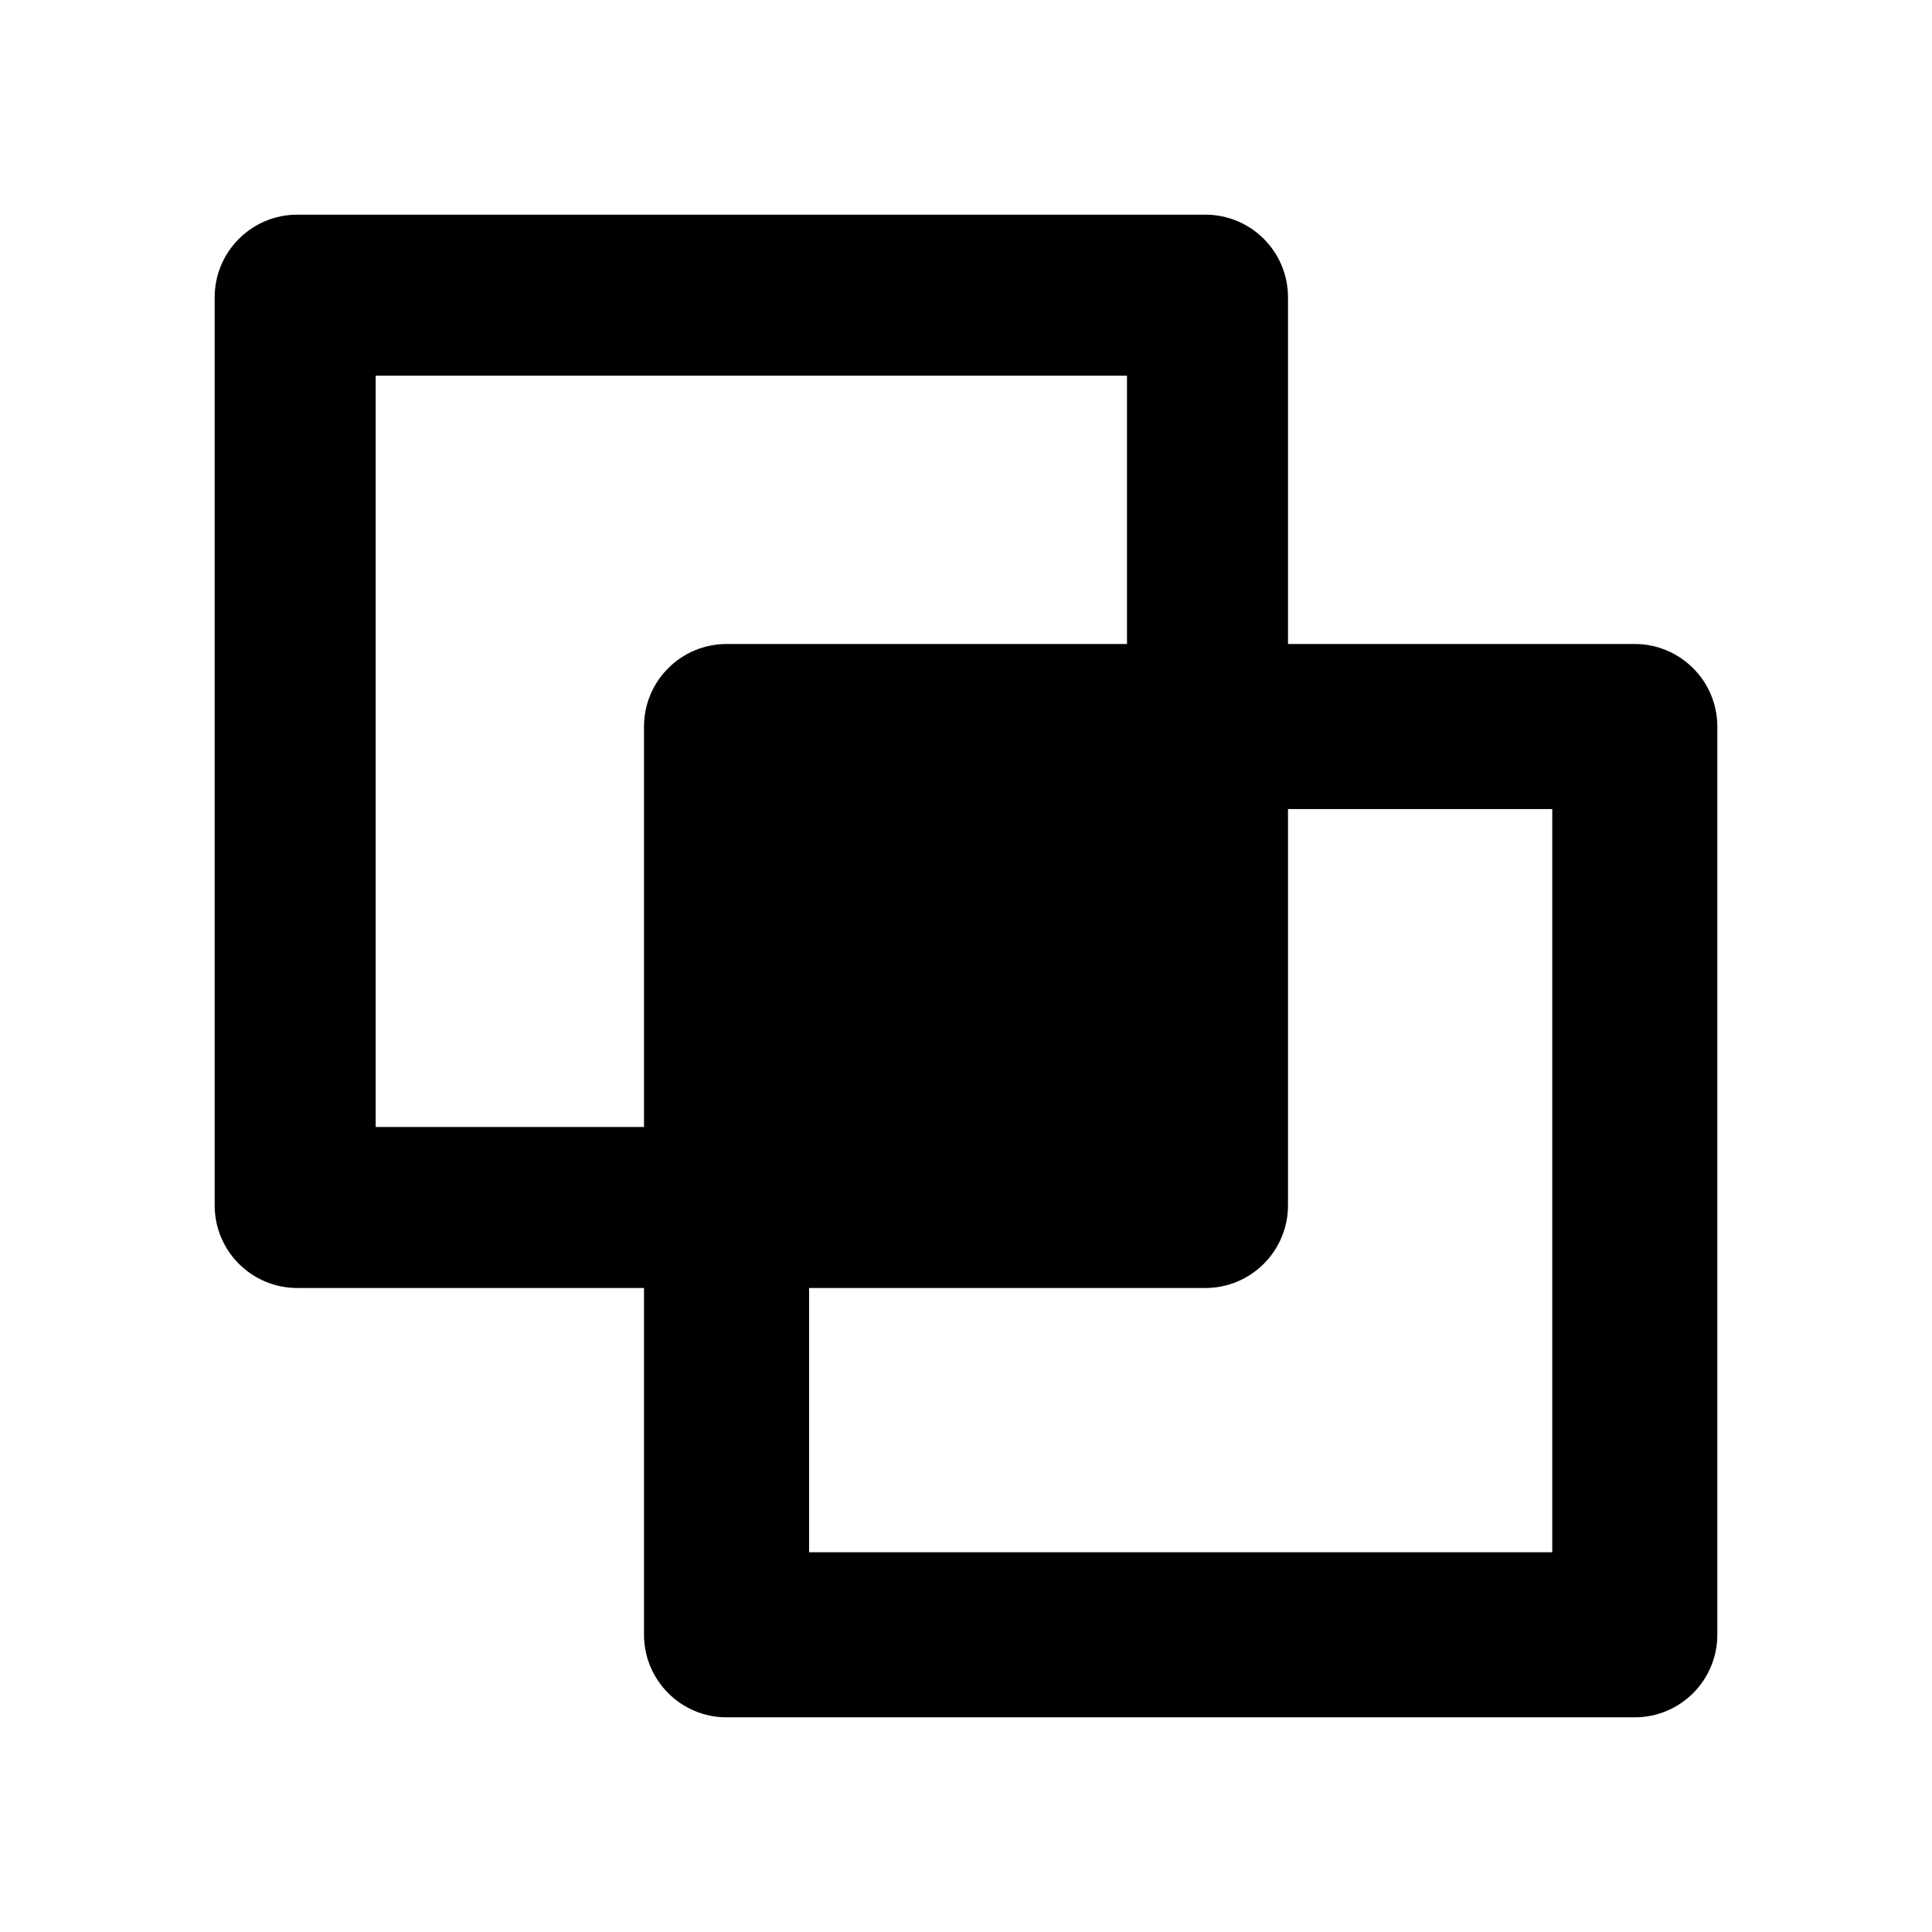
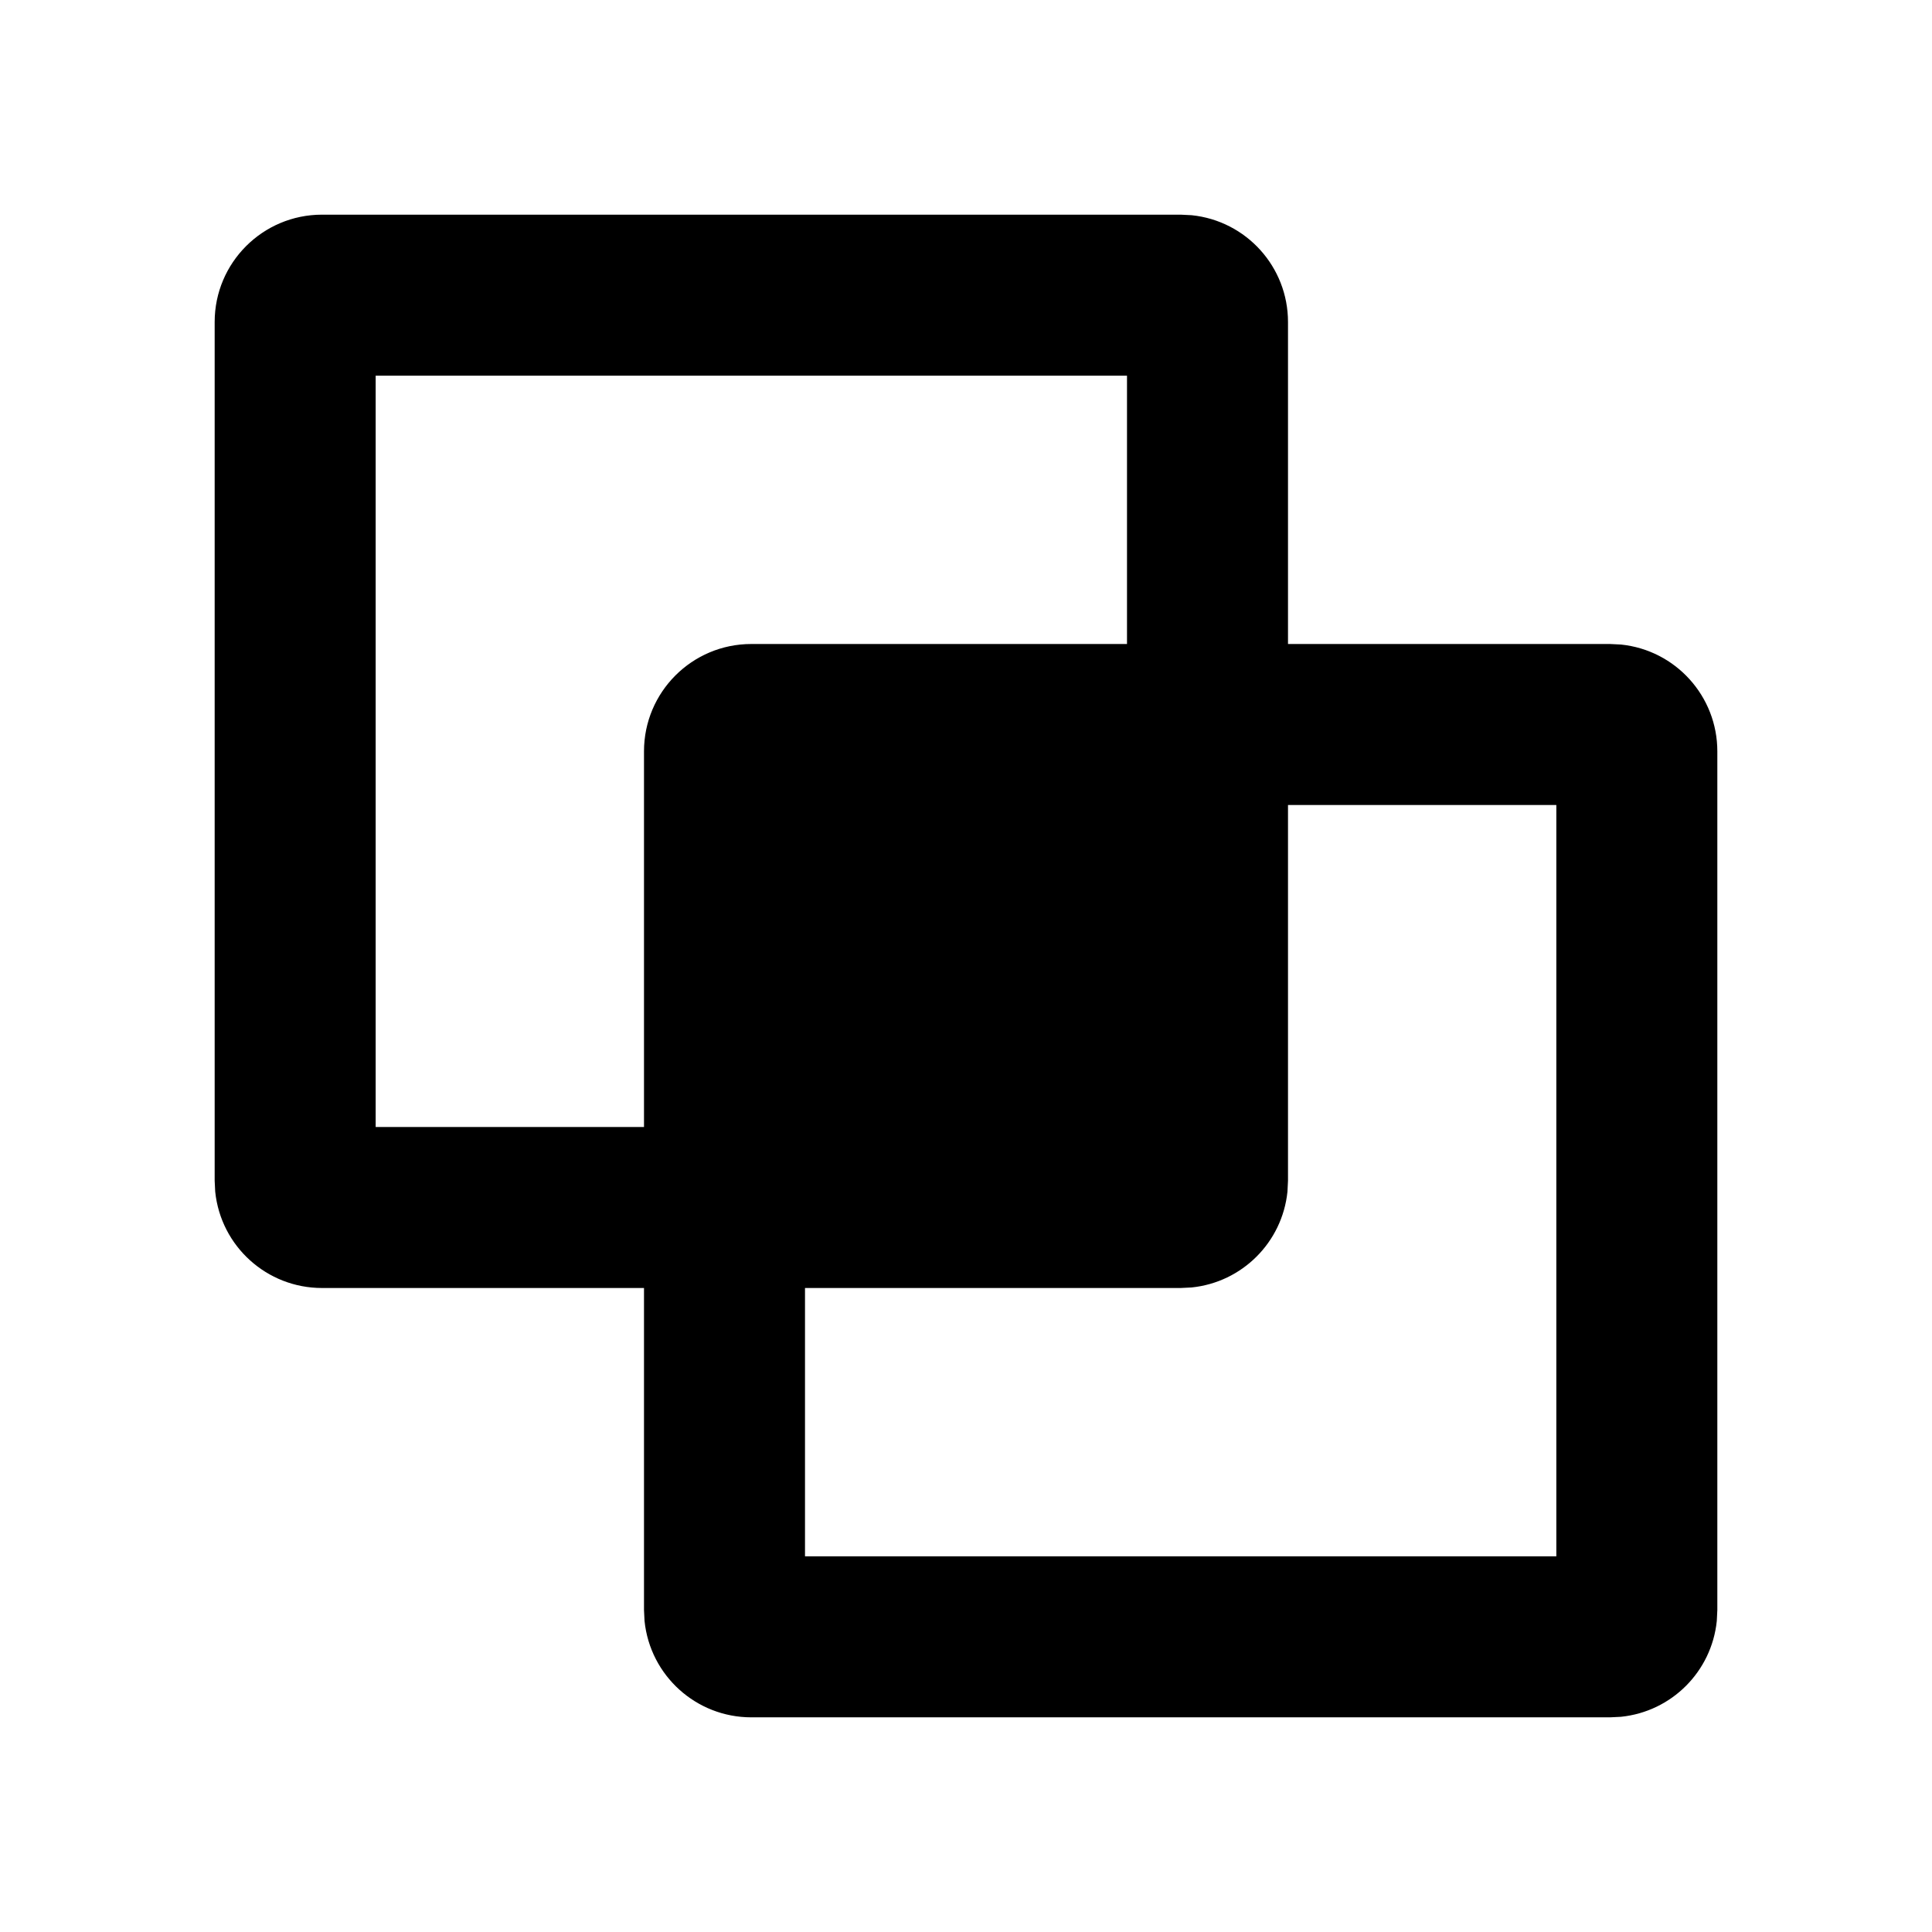
<svg xmlns="http://www.w3.org/2000/svg" viewBox="0 0 18 18">
-   <path fill-rule="evenodd" clip-rule="evenodd" d="M11.23 2a.77.77 0 0 1 .77.77V6h3.23a.77.77 0 0 1 .77.77v8.46a.77.77 0 0 1-.77.77H6.77a.77.77 0 0 1-.77-.77V12H2.77a.77.77 0 0 1-.77-.77V2.77A.77.77 0 0 1 2.77 2h8.46Zm.77 9.23a.77.77 0 0 1-.77.77H7.538v2.462h6.924V7.538H12v3.692Zm-8.5-.73H6V6.77A.77.77 0 0 1 6.77 6h3.73V3.5h-7v7Z" />
+   <path d="M11.102 2.005A1 1 0 0 1 12 3v3h3l.102.005A1 1 0 0 1 16 7v8l-.005.102a1 1 0 0 1-.893.893L15 16H7a1 1 0 0 1-.995-.898L6 15v-3H3a1 1 0 0 1-.995-.898L2 11V3a1 1 0 0 1 1-1h8l.102.005ZM12 11l-.005.102a1 1 0 0 1-.893.893L11 12H7.5v2.5h7v-7H12V11Zm-8.5-.5H6V7a1 1 0 0 1 1-1h3.5V3.5h-7v7Z" />
</svg>
